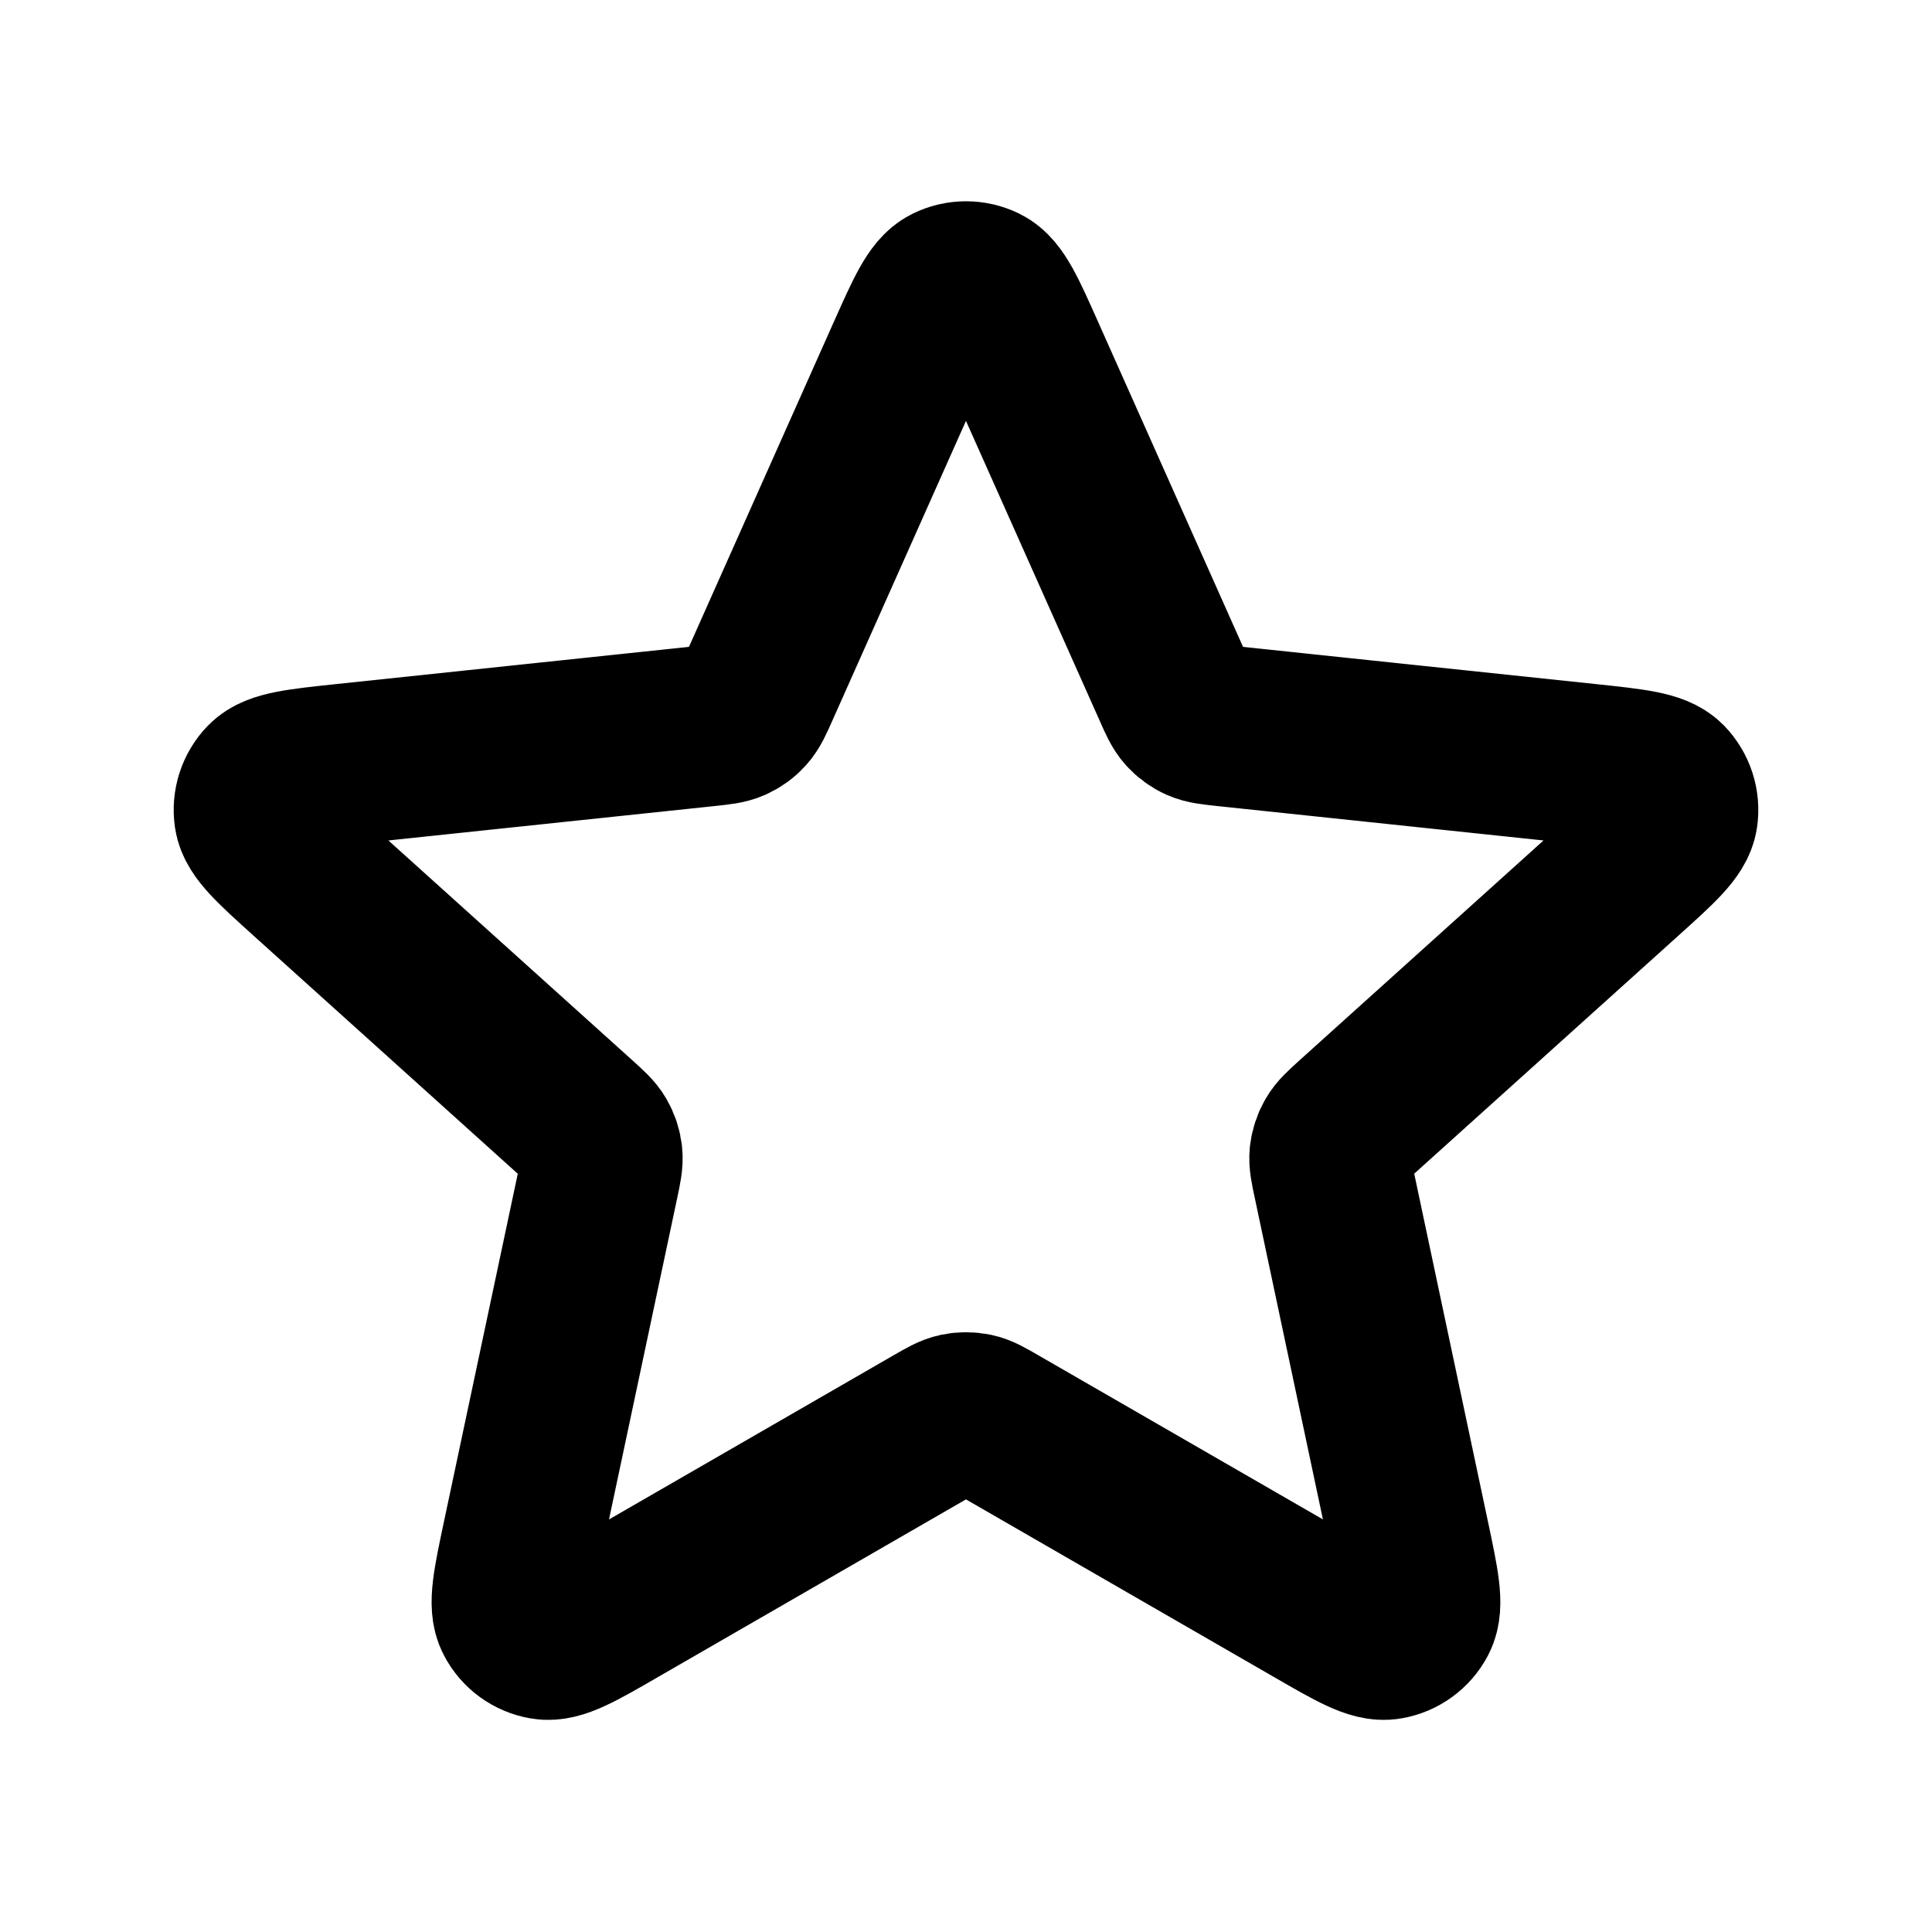
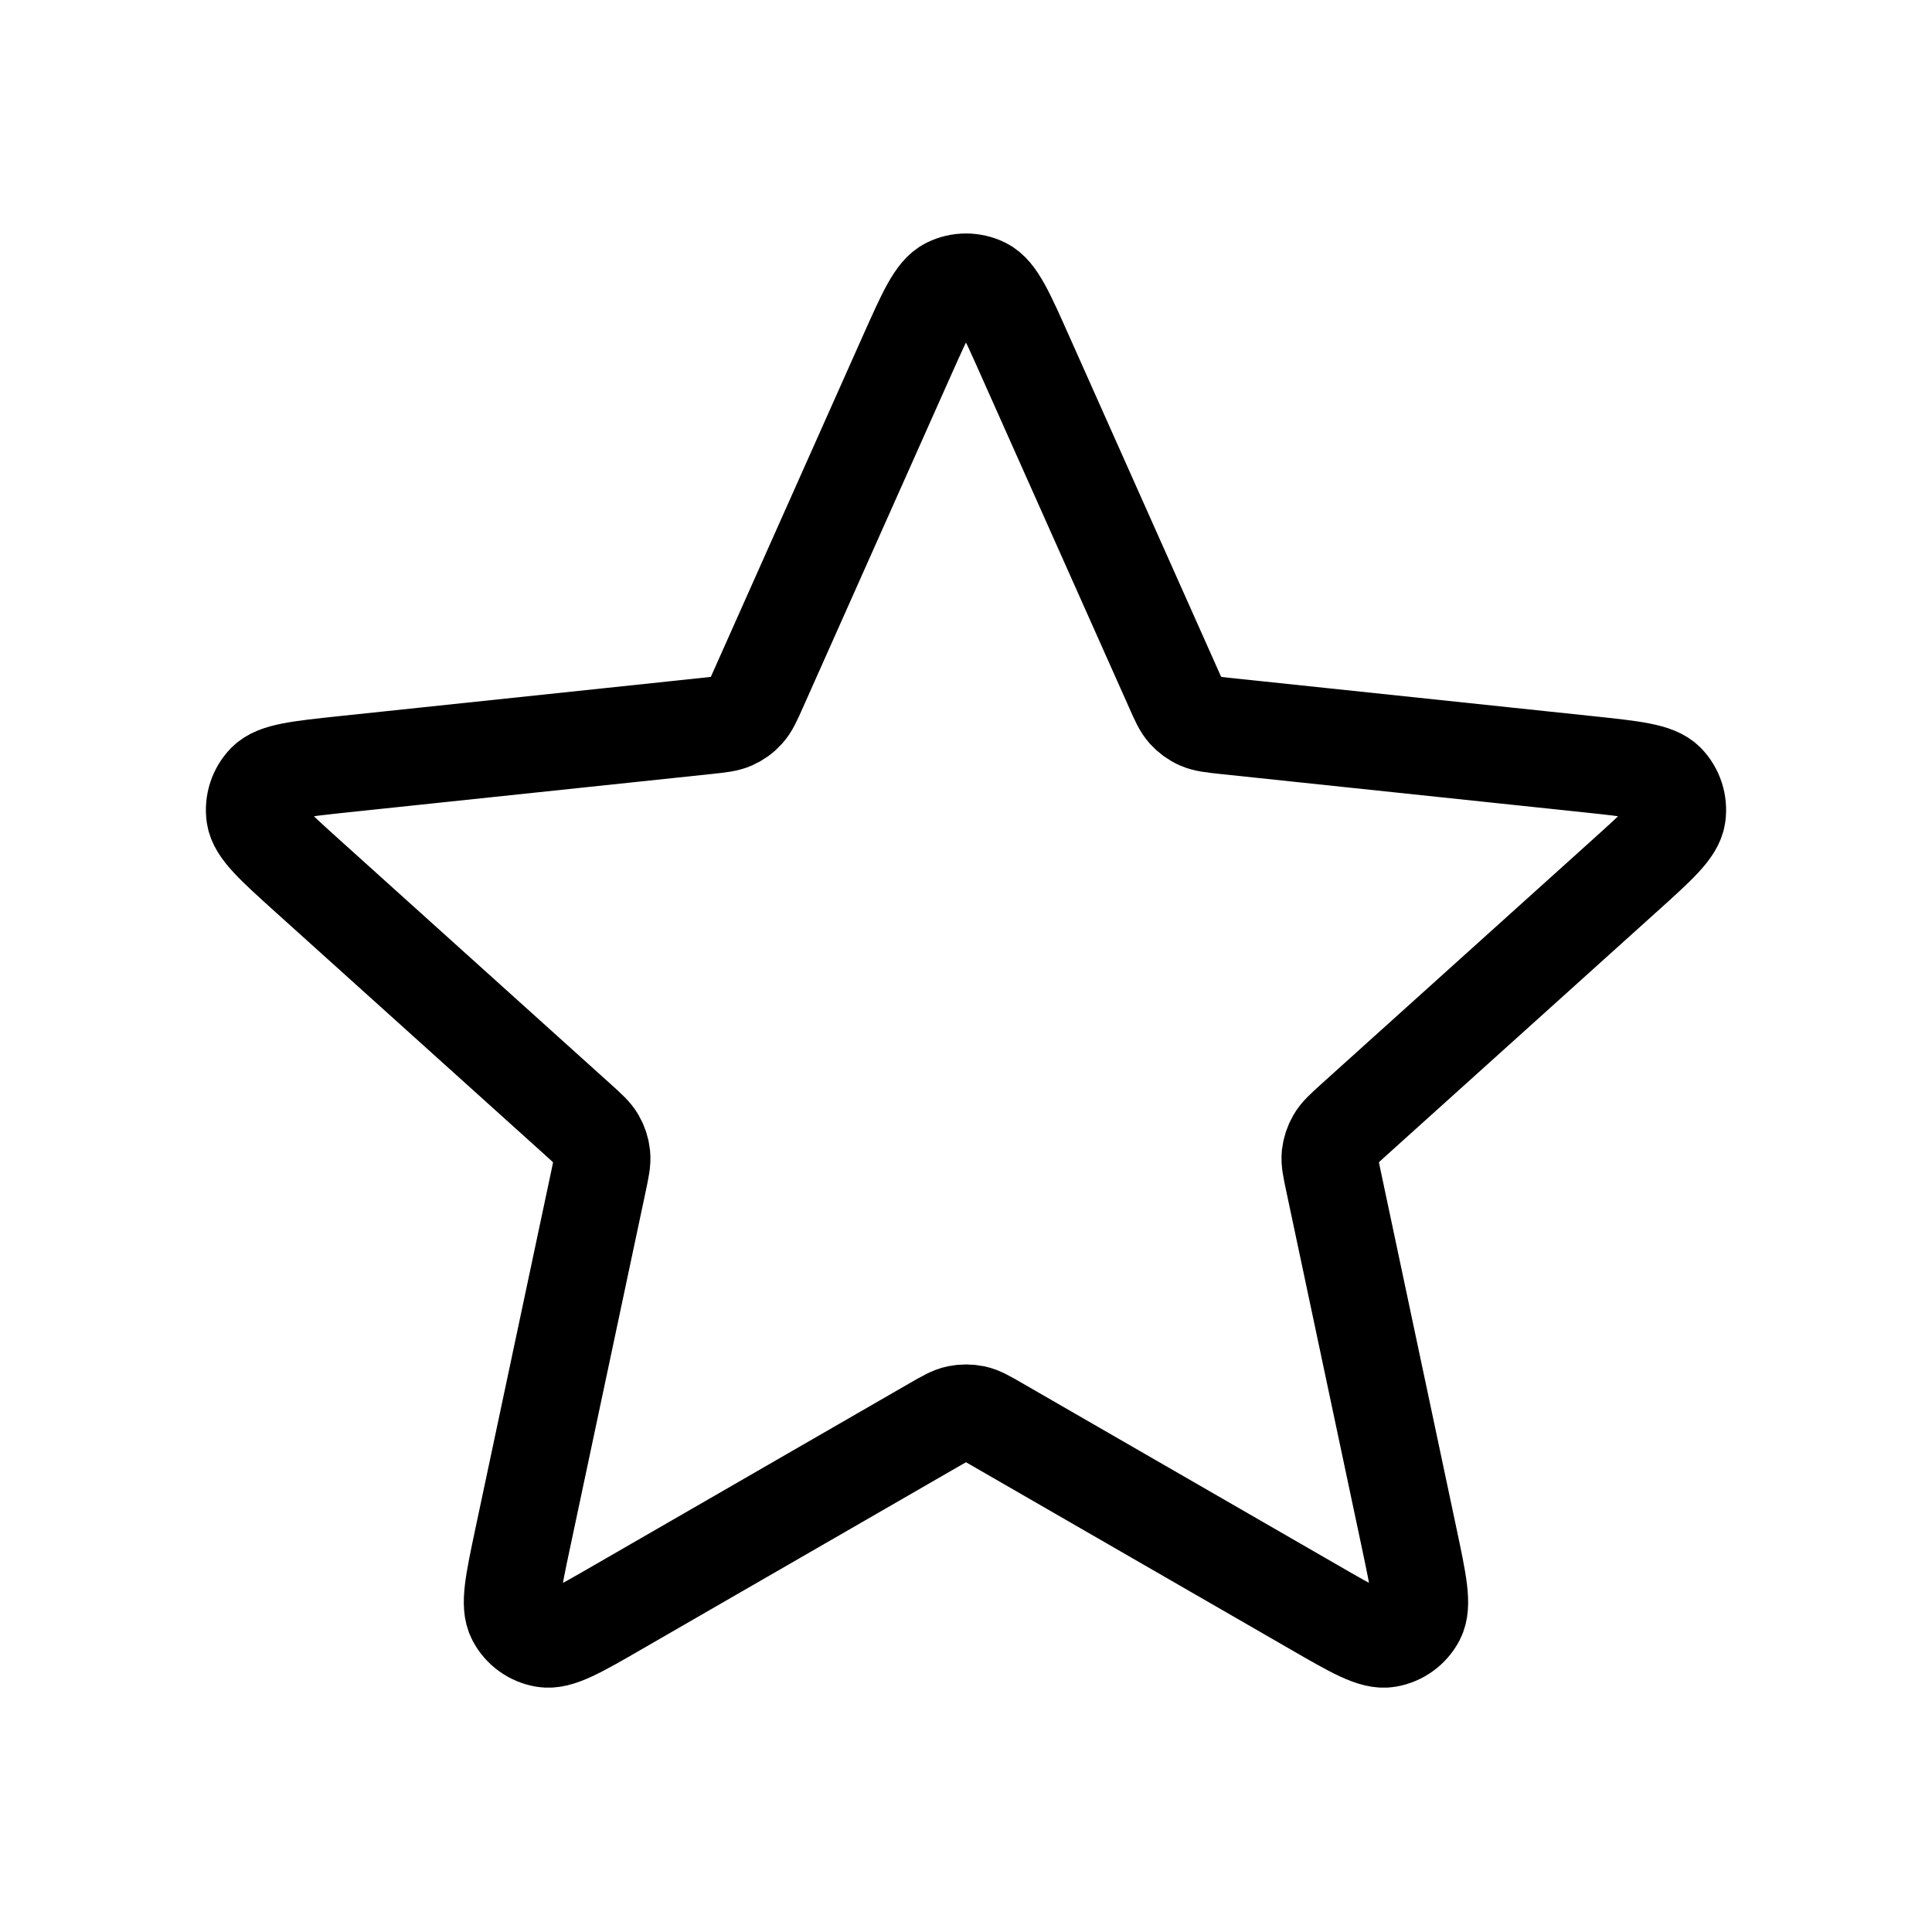
<svg xmlns="http://www.w3.org/2000/svg" width="40px" height="40px" viewBox="0 0 24 24" fill="none">
-   <path d="M11.269 4.411C11.501 3.892 11.616 3.632 11.778 3.552C11.918 3.483 12.082 3.483 12.222 3.552C12.383 3.632 12.499 3.892 12.73 4.411L14.575 8.548C14.643 8.702 14.677 8.778 14.73 8.837C14.777 8.889 14.834 8.931 14.898 8.959C14.97 8.991 15.054 9 15.221 9.018L19.726 9.493C20.291 9.553 20.574 9.583 20.7 9.711C20.809 9.823 20.86 9.98 20.837 10.134C20.811 10.312 20.6 10.502 20.177 10.883L16.812 13.915C16.688 14.028 16.625 14.084 16.586 14.153C16.551 14.213 16.529 14.281 16.521 14.35C16.513 14.429 16.531 14.511 16.566 14.676L17.505 19.106C17.623 19.663 17.682 19.941 17.599 20.1C17.526 20.239 17.393 20.335 17.239 20.361C17.062 20.392 16.816 20.25 16.323 19.965L12.399 17.702C12.254 17.618 12.181 17.576 12.104 17.56C12.035 17.546 11.964 17.546 11.896 17.56C11.819 17.576 11.746 17.618 11.6 17.702L7.677 19.965C7.184 20.25 6.938 20.392 6.76 20.361C6.606 20.335 6.473 20.239 6.401 20.1C6.317 19.941 6.376 19.663 6.494 19.106L7.434 14.676C7.469 14.511 7.486 14.429 7.478 14.35C7.471 14.281 7.449 14.213 7.414 14.153C7.374 14.084 7.312 14.028 7.187 13.915L3.822 10.883C3.4 10.502 3.189 10.312 3.163 10.134C3.14 9.98 3.191 9.823 3.3 9.711C3.426 9.583 3.709 9.553 4.274 9.493L8.778 9.018C8.946 9 9.029 8.991 9.101 8.959C9.165 8.931 9.223 8.889 9.269 8.837C9.322 8.778 9.357 8.702 9.425 8.548L11.269 4.411Z" stroke="#000000" stroke-width="2" stroke-linecap="round" stroke-linejoin="round" />
+   <path d="M11.269 4.411C11.501 3.892 11.616 3.632 11.778 3.552C11.918 3.483 12.082 3.483 12.222 3.552C12.383 3.632 12.499 3.892 12.73 4.411L14.575 8.548C14.643 8.702 14.677 8.778 14.73 8.837C14.777 8.889 14.834 8.931 14.898 8.959C14.97 8.991 15.054 9 15.221 9.018L19.726 9.493C20.291 9.553 20.574 9.583 20.7 9.711C20.809 9.823 20.86 9.98 20.837 10.134C20.811 10.312 20.6 10.502 20.177 10.883L16.812 13.915C16.688 14.028 16.625 14.084 16.586 14.153C16.551 14.213 16.529 14.281 16.521 14.35C16.513 14.429 16.531 14.511 16.566 14.676L17.505 19.106C17.623 19.663 17.682 19.941 17.599 20.1C17.526 20.239 17.393 20.335 17.239 20.361C17.062 20.392 16.816 20.25 16.323 19.965L12.399 17.702C12.254 17.618 12.181 17.576 12.104 17.56C12.035 17.546 11.964 17.546 11.896 17.56C11.819 17.576 11.746 17.618 11.6 17.702L7.677 19.965C7.184 20.25 6.938 20.392 6.76 20.361C6.606 20.335 6.473 20.239 6.401 20.1C6.317 19.941 6.376 19.663 6.494 19.106L7.434 14.676C7.469 14.511 7.486 14.429 7.478 14.35C7.471 14.281 7.449 14.213 7.414 14.153C7.374 14.084 7.312 14.028 7.187 13.915L3.822 10.883C3.4 10.502 3.189 10.312 3.163 10.134C3.14 9.98 3.191 9.823 3.3 9.711C3.426 9.583 3.709 9.553 4.274 9.493L8.778 9.018C8.946 9 9.029 8.991 9.101 8.959C9.165 8.931 9.223 8.889 9.269 8.837C9.322 8.778 9.357 8.702 9.425 8.548L11.269 4.411Z" stroke="#000000" stroke-width="1.2" stroke-linecap="round" stroke-linejoin="round" />
</svg>
